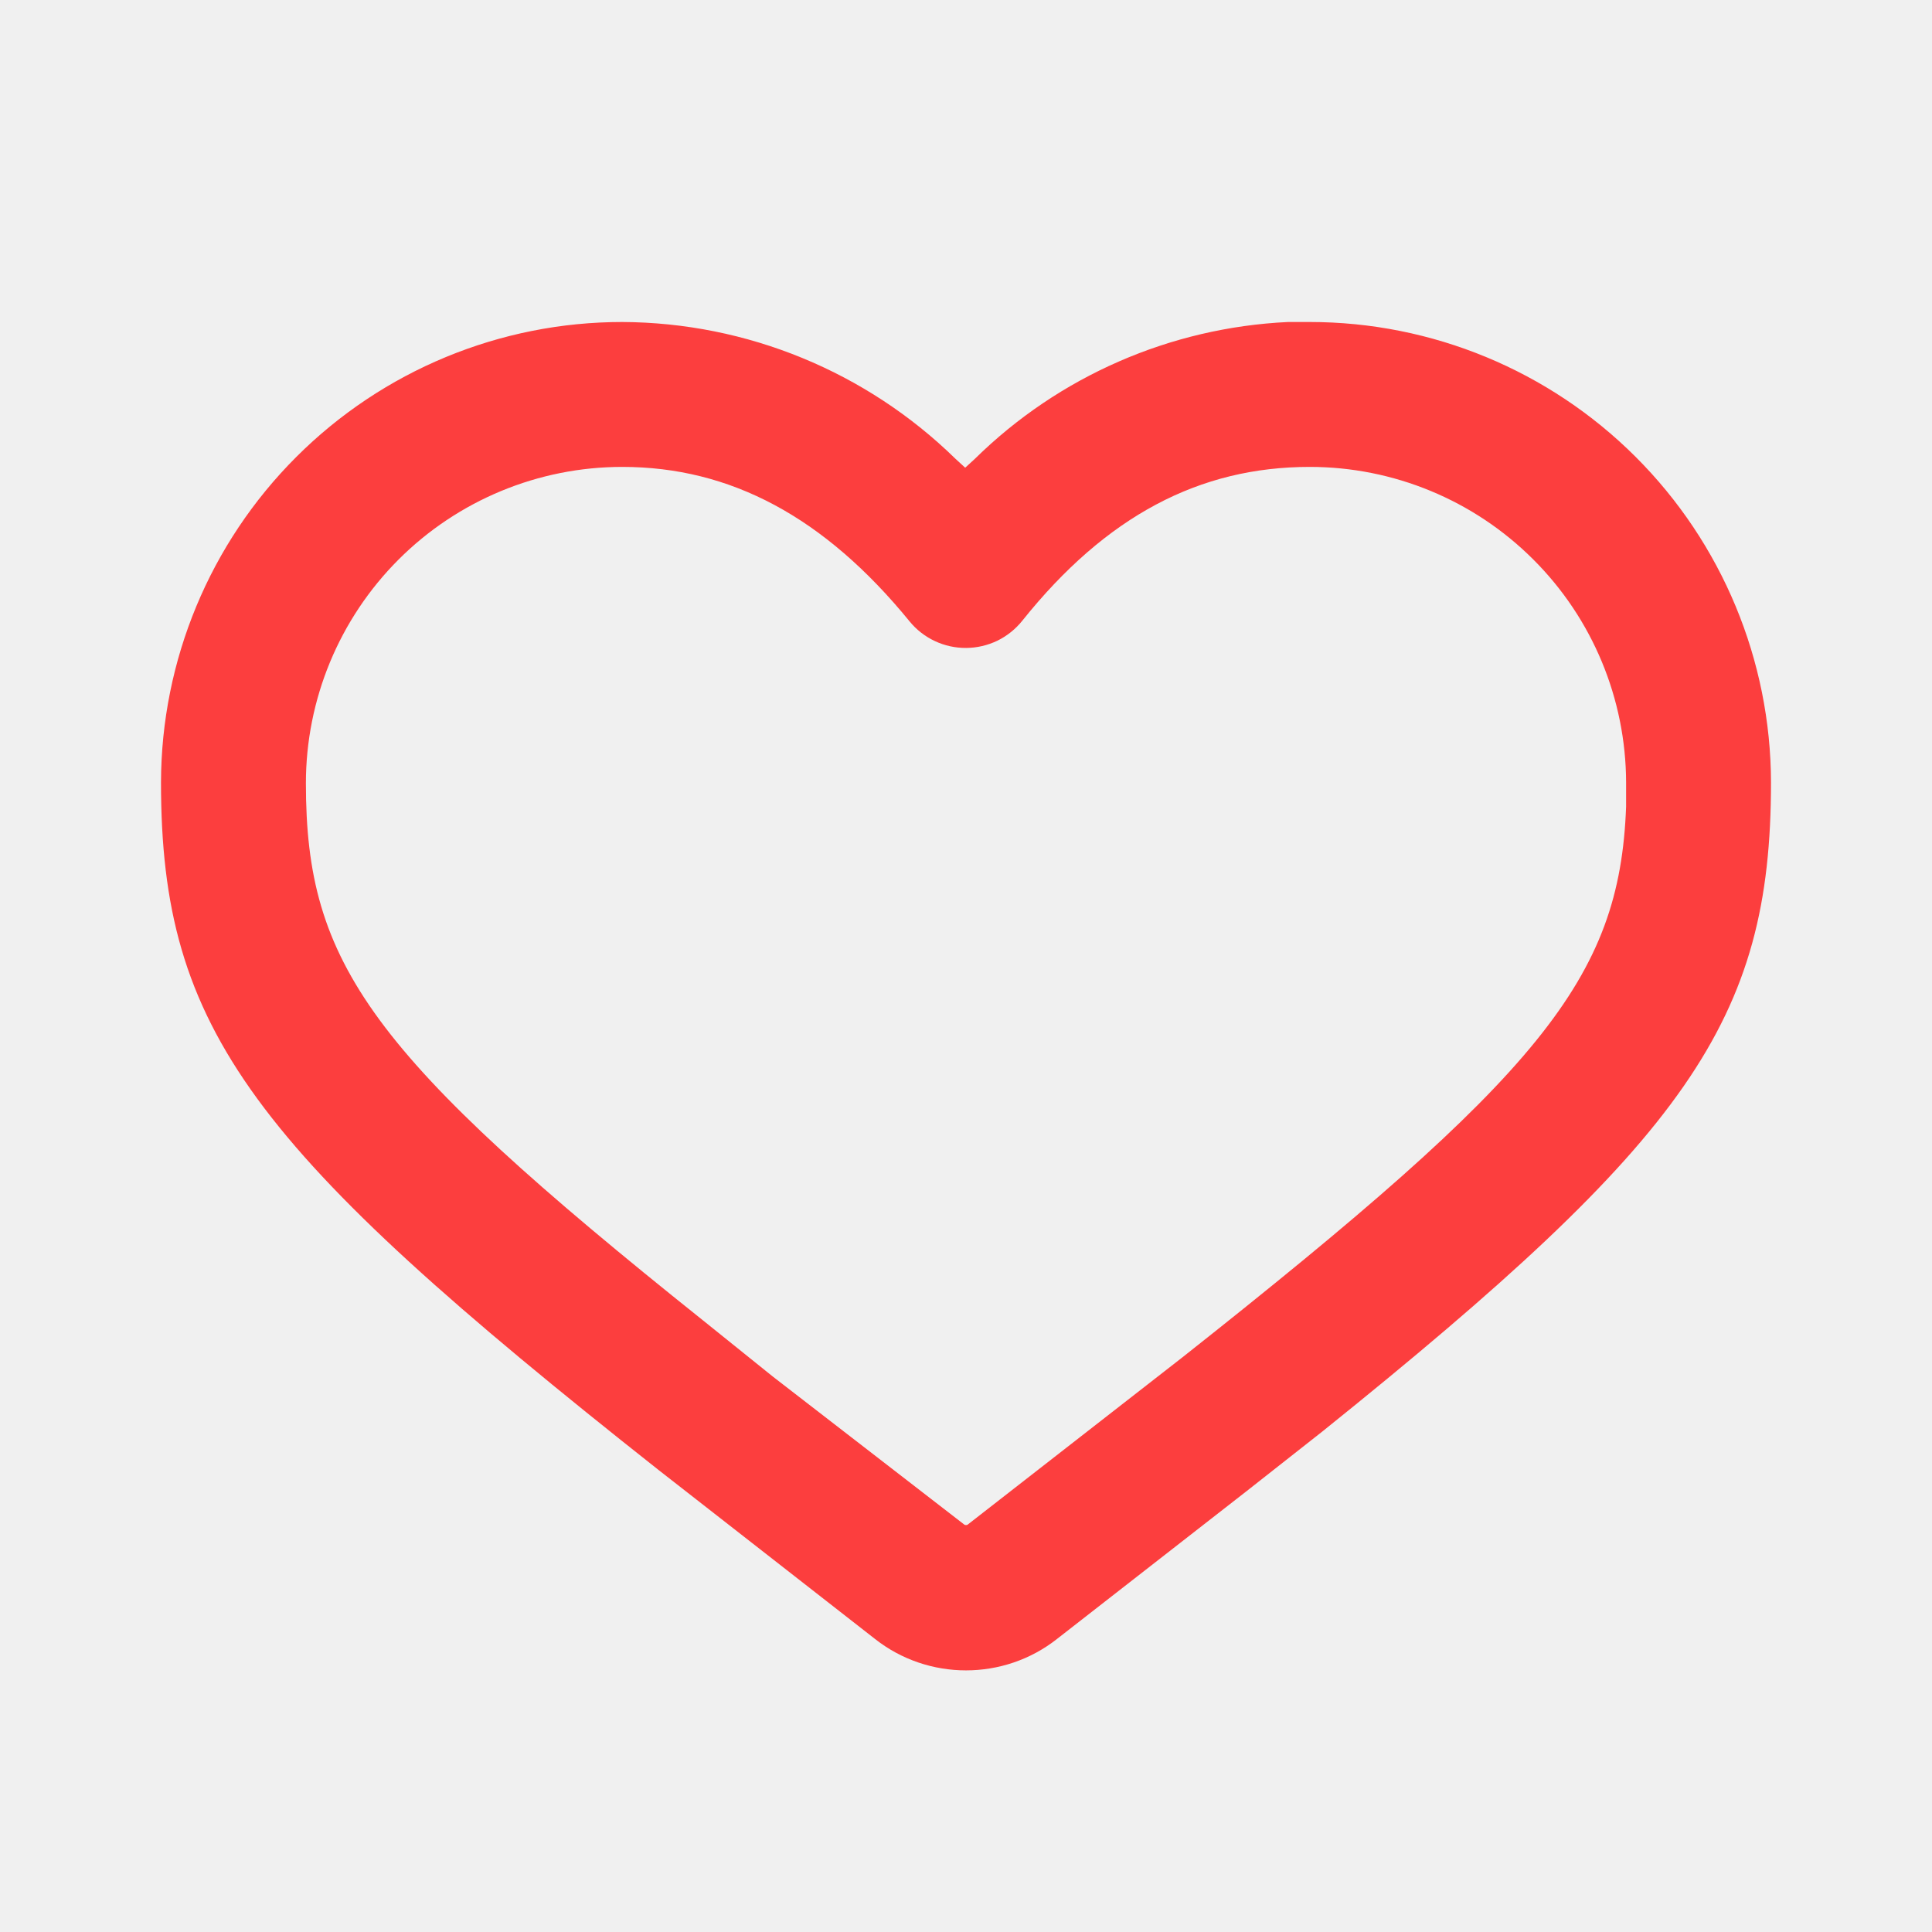
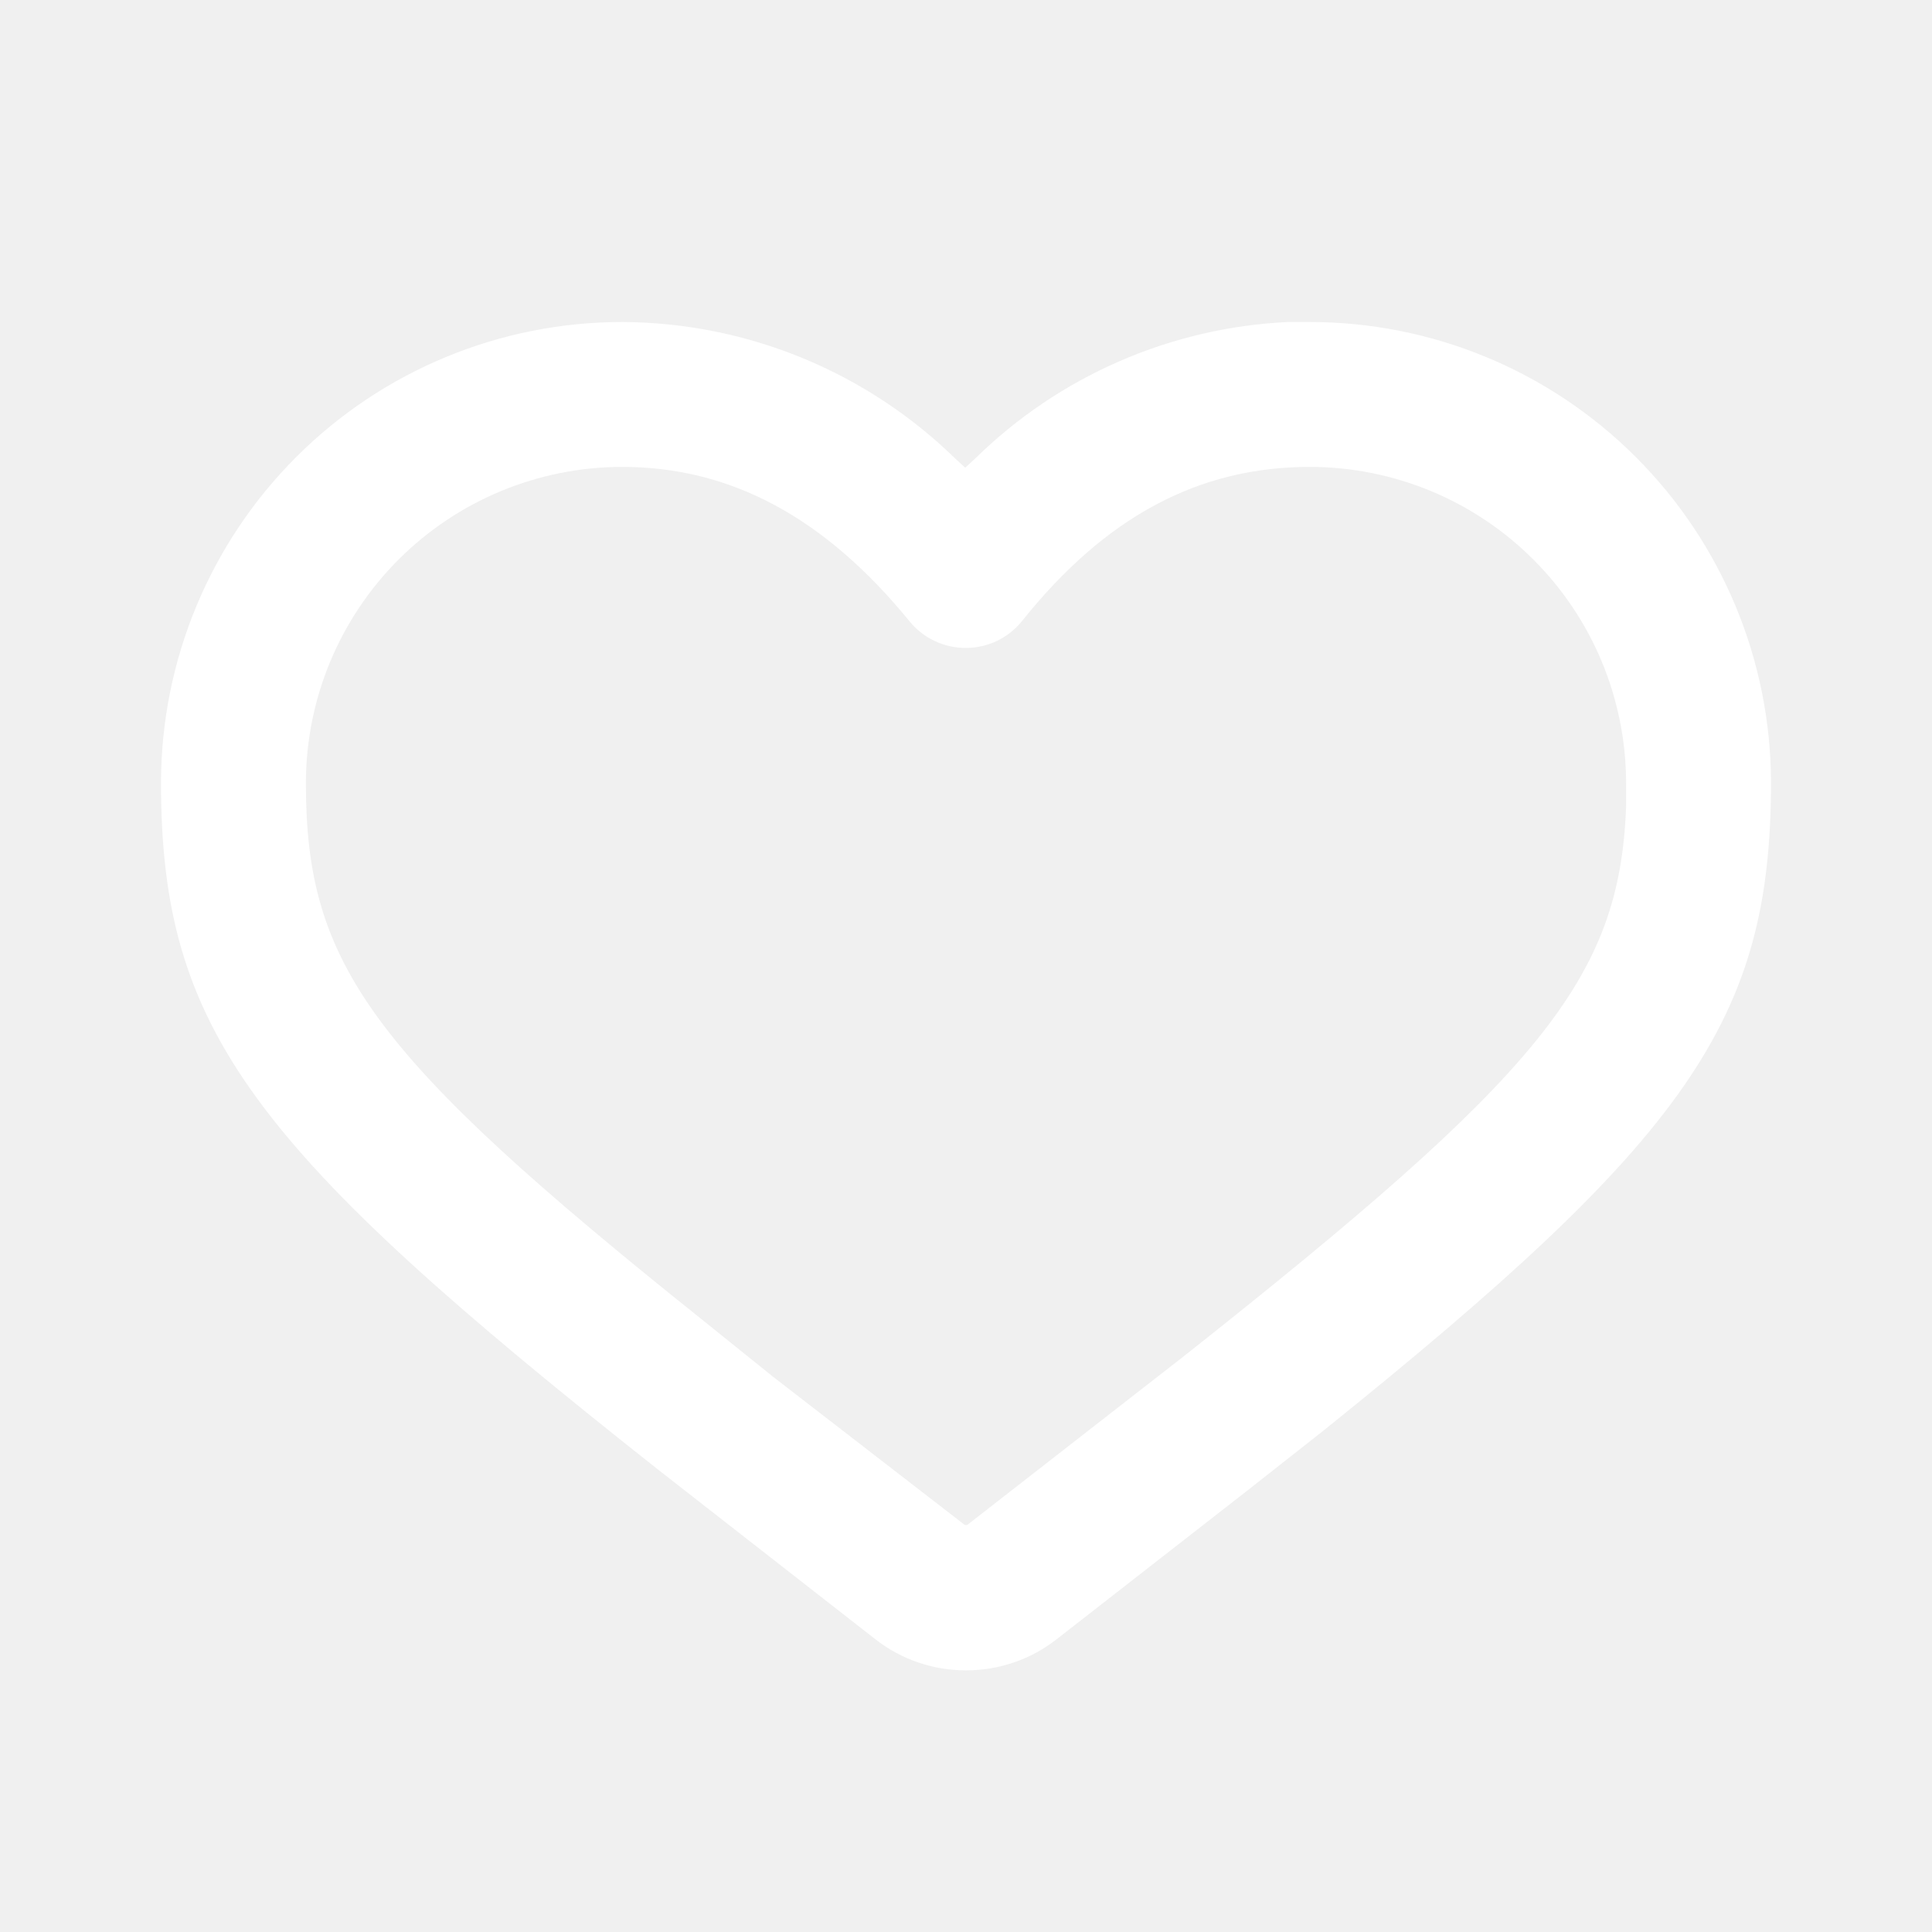
<svg xmlns="http://www.w3.org/2000/svg" width="24" height="24" viewBox="0 0 24 24" fill="none">
-   <g clip-path="url(#clip0_494_62)">
-     <path d="M16 4C14.538 4.069 13.153 4.674 12.11 5.7L11.99 5.81L11.87 5.7C10.763 4.617 9.278 4.007 7.73 4C6.212 4 4.756 4.602 3.682 5.675C2.608 6.747 2.003 8.202 2 9.72C2 12.8 3.13 14.27 8.18 18.26L10.87 20.36C11.53 20.88 12.47 20.88 13.13 20.36L15.49 18.52L16.43 17.78C20.96 14.14 22 12.68 22 9.72C21.997 8.202 21.392 6.747 20.318 5.675C19.244 4.602 17.788 4 16.27 4H16ZM16.27 5.8C17.311 5.8 18.309 6.213 19.045 6.948C19.782 7.682 20.197 8.679 20.2 9.72V10.02C20.12 12.17 19.13 13.35 14.69 16.86L12.02 18.94C12.014 18.944 12.007 18.945 12 18.945C11.993 18.945 11.986 18.944 11.98 18.94L9.6 17.1L8.73 16.4C4.6 13.1 3.8 11.98 3.8 9.73C3.8 8.688 4.214 7.688 4.951 6.951C5.688 6.214 6.688 5.8 7.73 5.8C9.07 5.8 10.24 6.42 11.3 7.72C11.385 7.824 11.492 7.907 11.614 7.964C11.735 8.021 11.868 8.05 12.002 8.049C12.137 8.048 12.269 8.017 12.39 7.959C12.51 7.9 12.616 7.815 12.7 7.71C13.74 6.41 14.9 5.8 16.27 5.8Z" fill="#FC3E3E" />
-   </g>
-   <defs>
-     <clipPath id="clip0_494_62">
-       <rect width="24" height="24" fill="white" />
-     </clipPath>
-   </defs>
+   <path d="M16 4C14.538 4.069 13.153 4.674 12.11 5.7L11.99 5.81L11.87 5.7C10.763 4.617 9.278 4.007 7.73 4C6.212 4 4.756 4.602 3.682 5.675C2.608 6.747 2.003 8.202 2 9.72C2 12.8 3.13 14.27 8.18 18.26L10.87 20.36C11.53 20.88 12.47 20.88 13.13 20.36L15.49 18.52L16.43 17.78C20.96 14.14 22 12.68 22 9.72C21.997 8.202 21.392 6.747 20.318 5.675C19.244 4.602 17.788 4 16.27 4H16ZM16.27 5.8C17.311 5.8 18.309 6.213 19.045 6.948C19.782 7.682 20.197 8.679 20.2 9.72V10.02C20.12 12.17 19.13 13.35 14.69 16.86L12.02 18.94C12.014 18.944 12.007 18.945 12 18.945C11.993 18.945 11.986 18.944 11.98 18.94L9.6 17.1L8.73 16.4C4.6 13.1 3.8 11.98 3.8 9.73C3.8 8.688 4.214 7.688 4.951 6.951C5.688 6.214 6.688 5.8 7.73 5.8C9.07 5.8 10.24 6.42 11.3 7.72C11.385 7.824 11.492 7.907 11.614 7.964C11.735 8.021 11.868 8.05 12.002 8.049C12.137 8.048 12.269 8.017 12.39 7.959C12.51 7.9 12.616 7.815 12.7 7.71C13.74 6.41 14.9 5.8 16.27 5.8Z" fill="white" />
</svg>
